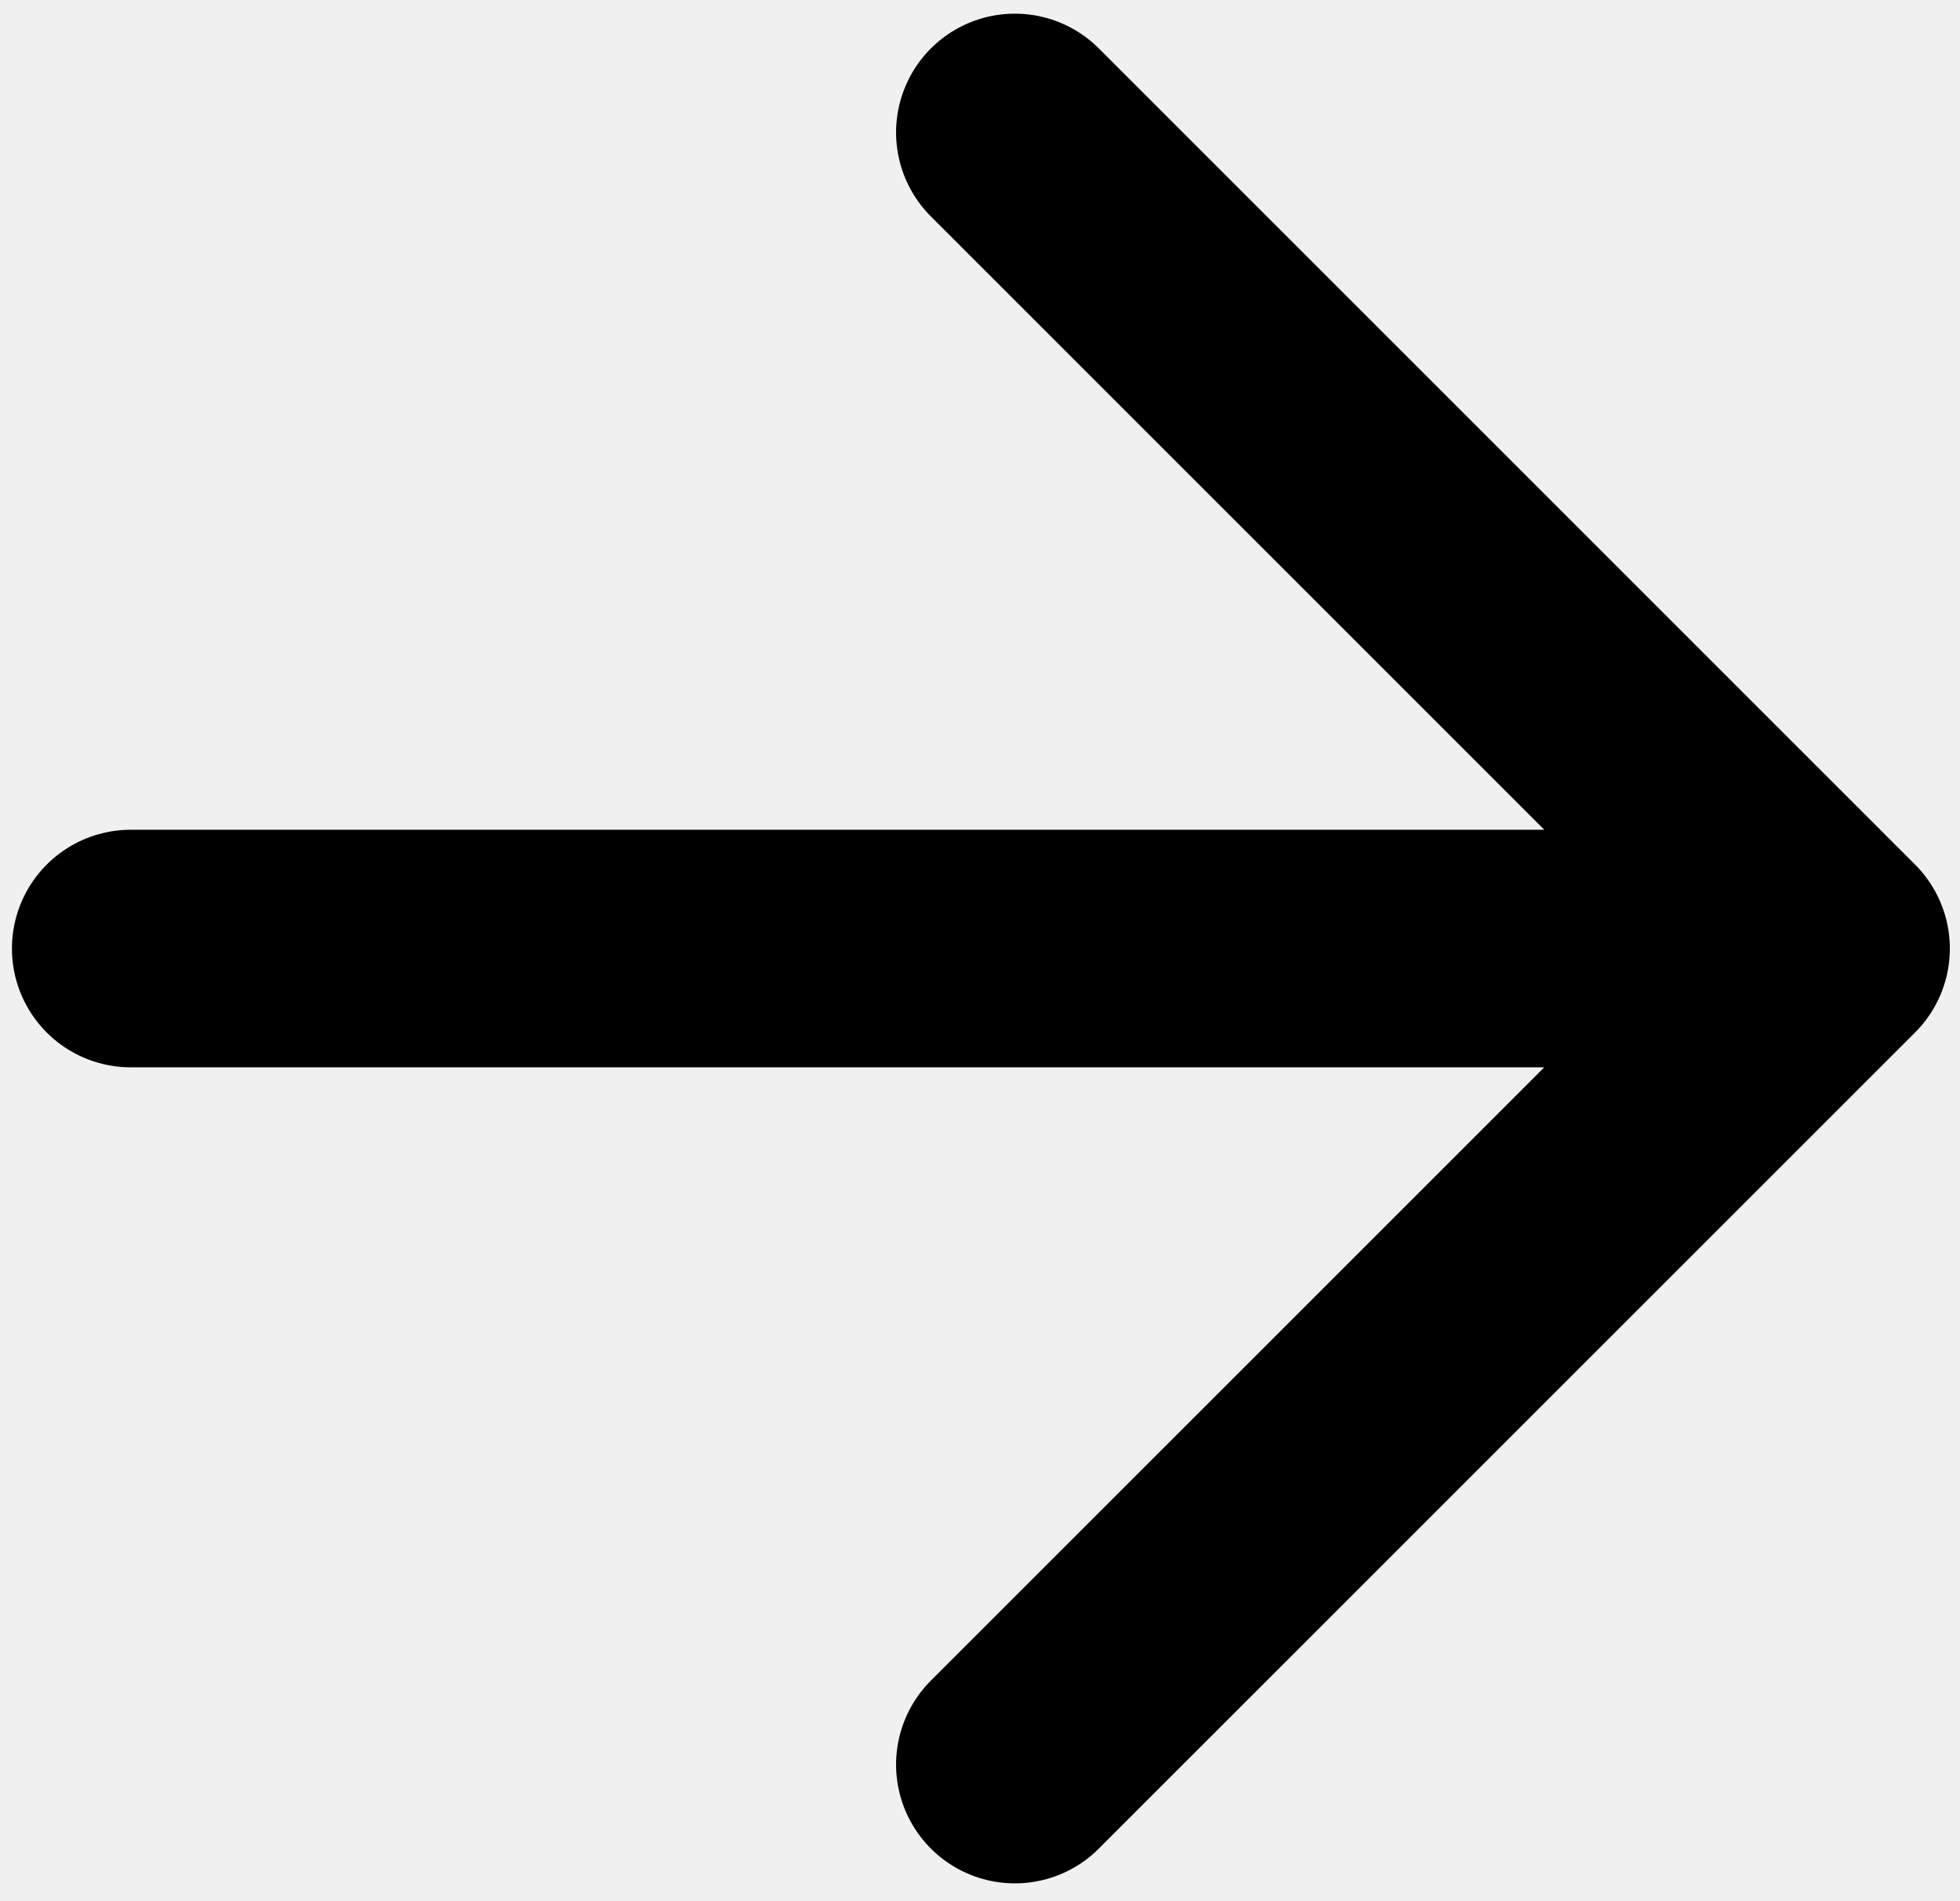
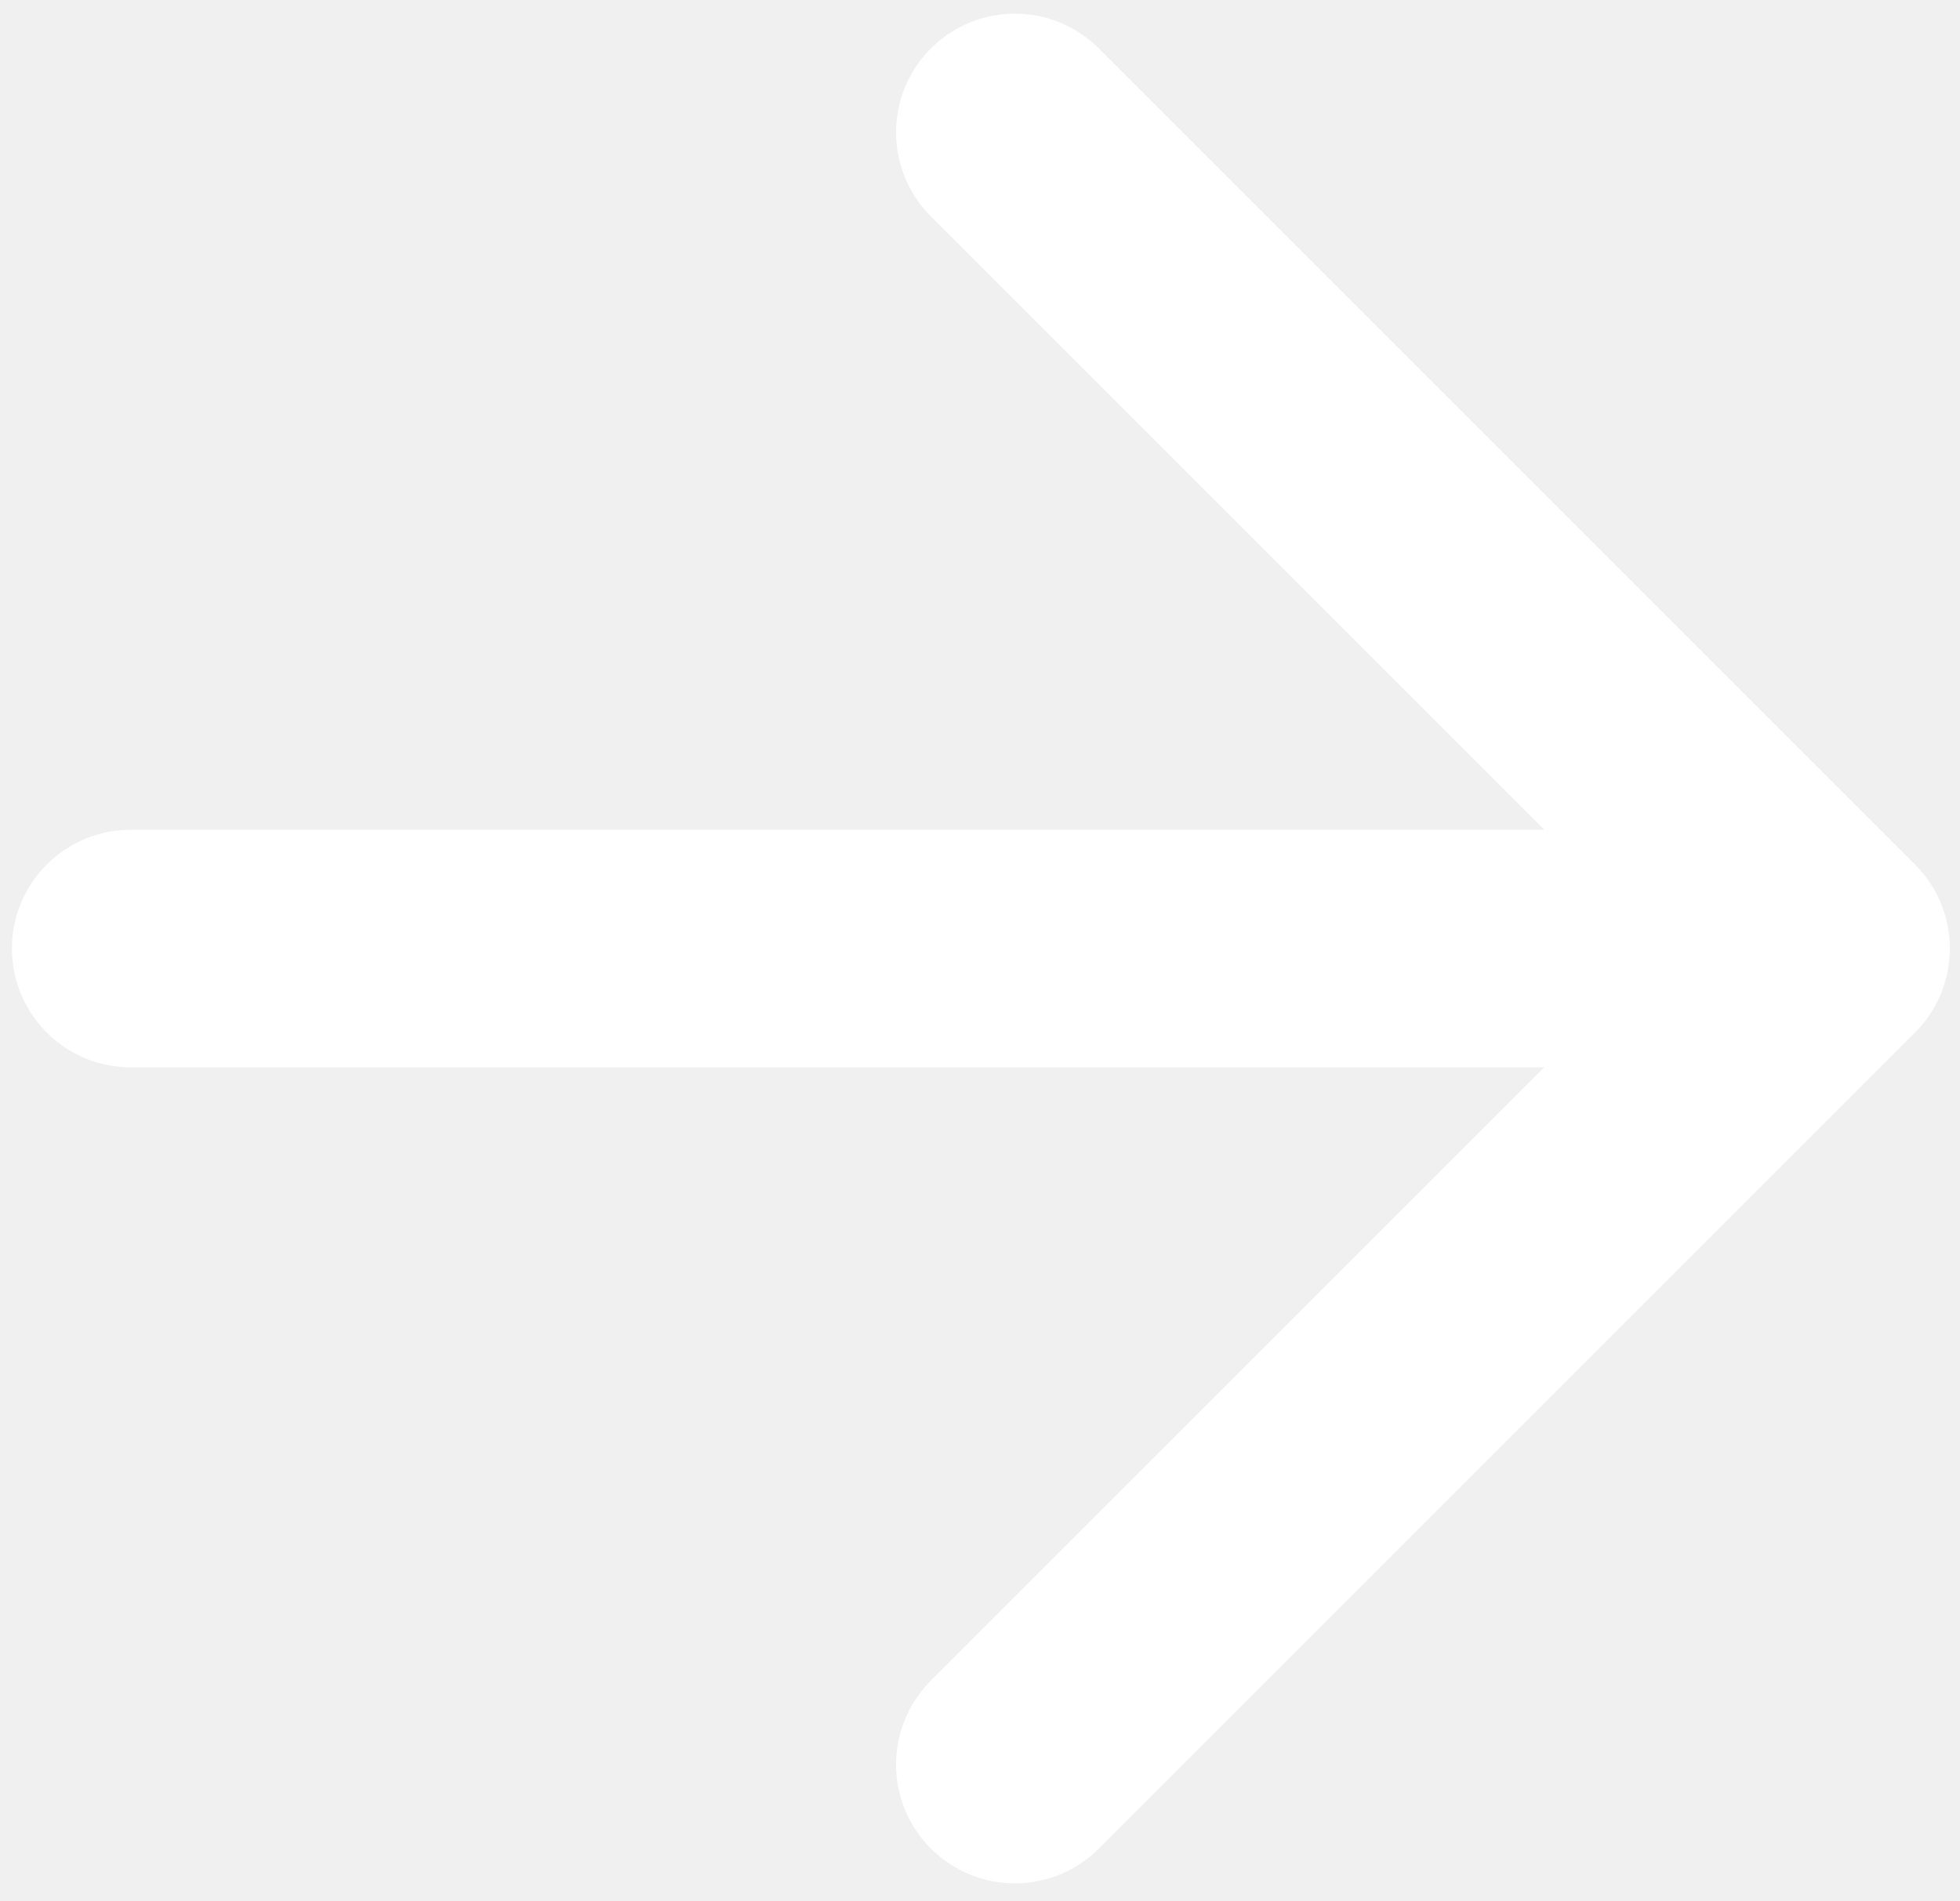
<svg xmlns="http://www.w3.org/2000/svg" width="33" height="32" viewBox="0 0 33 32" fill="none">
-   <path d="M2.201 15.972H30.829M30.829 15.972L17.087 2.23M30.829 15.972L17.087 29.713" stroke="black" stroke-width="4" stroke-linecap="round" stroke-linejoin="round" />
+   <path d="M2.201 15.972H30.829M30.829 15.972L17.087 2.23M30.829 15.972L17.087 29.713" stroke="white" stroke-width="4" stroke-linecap="round" stroke-linejoin="round" />
</svg>
